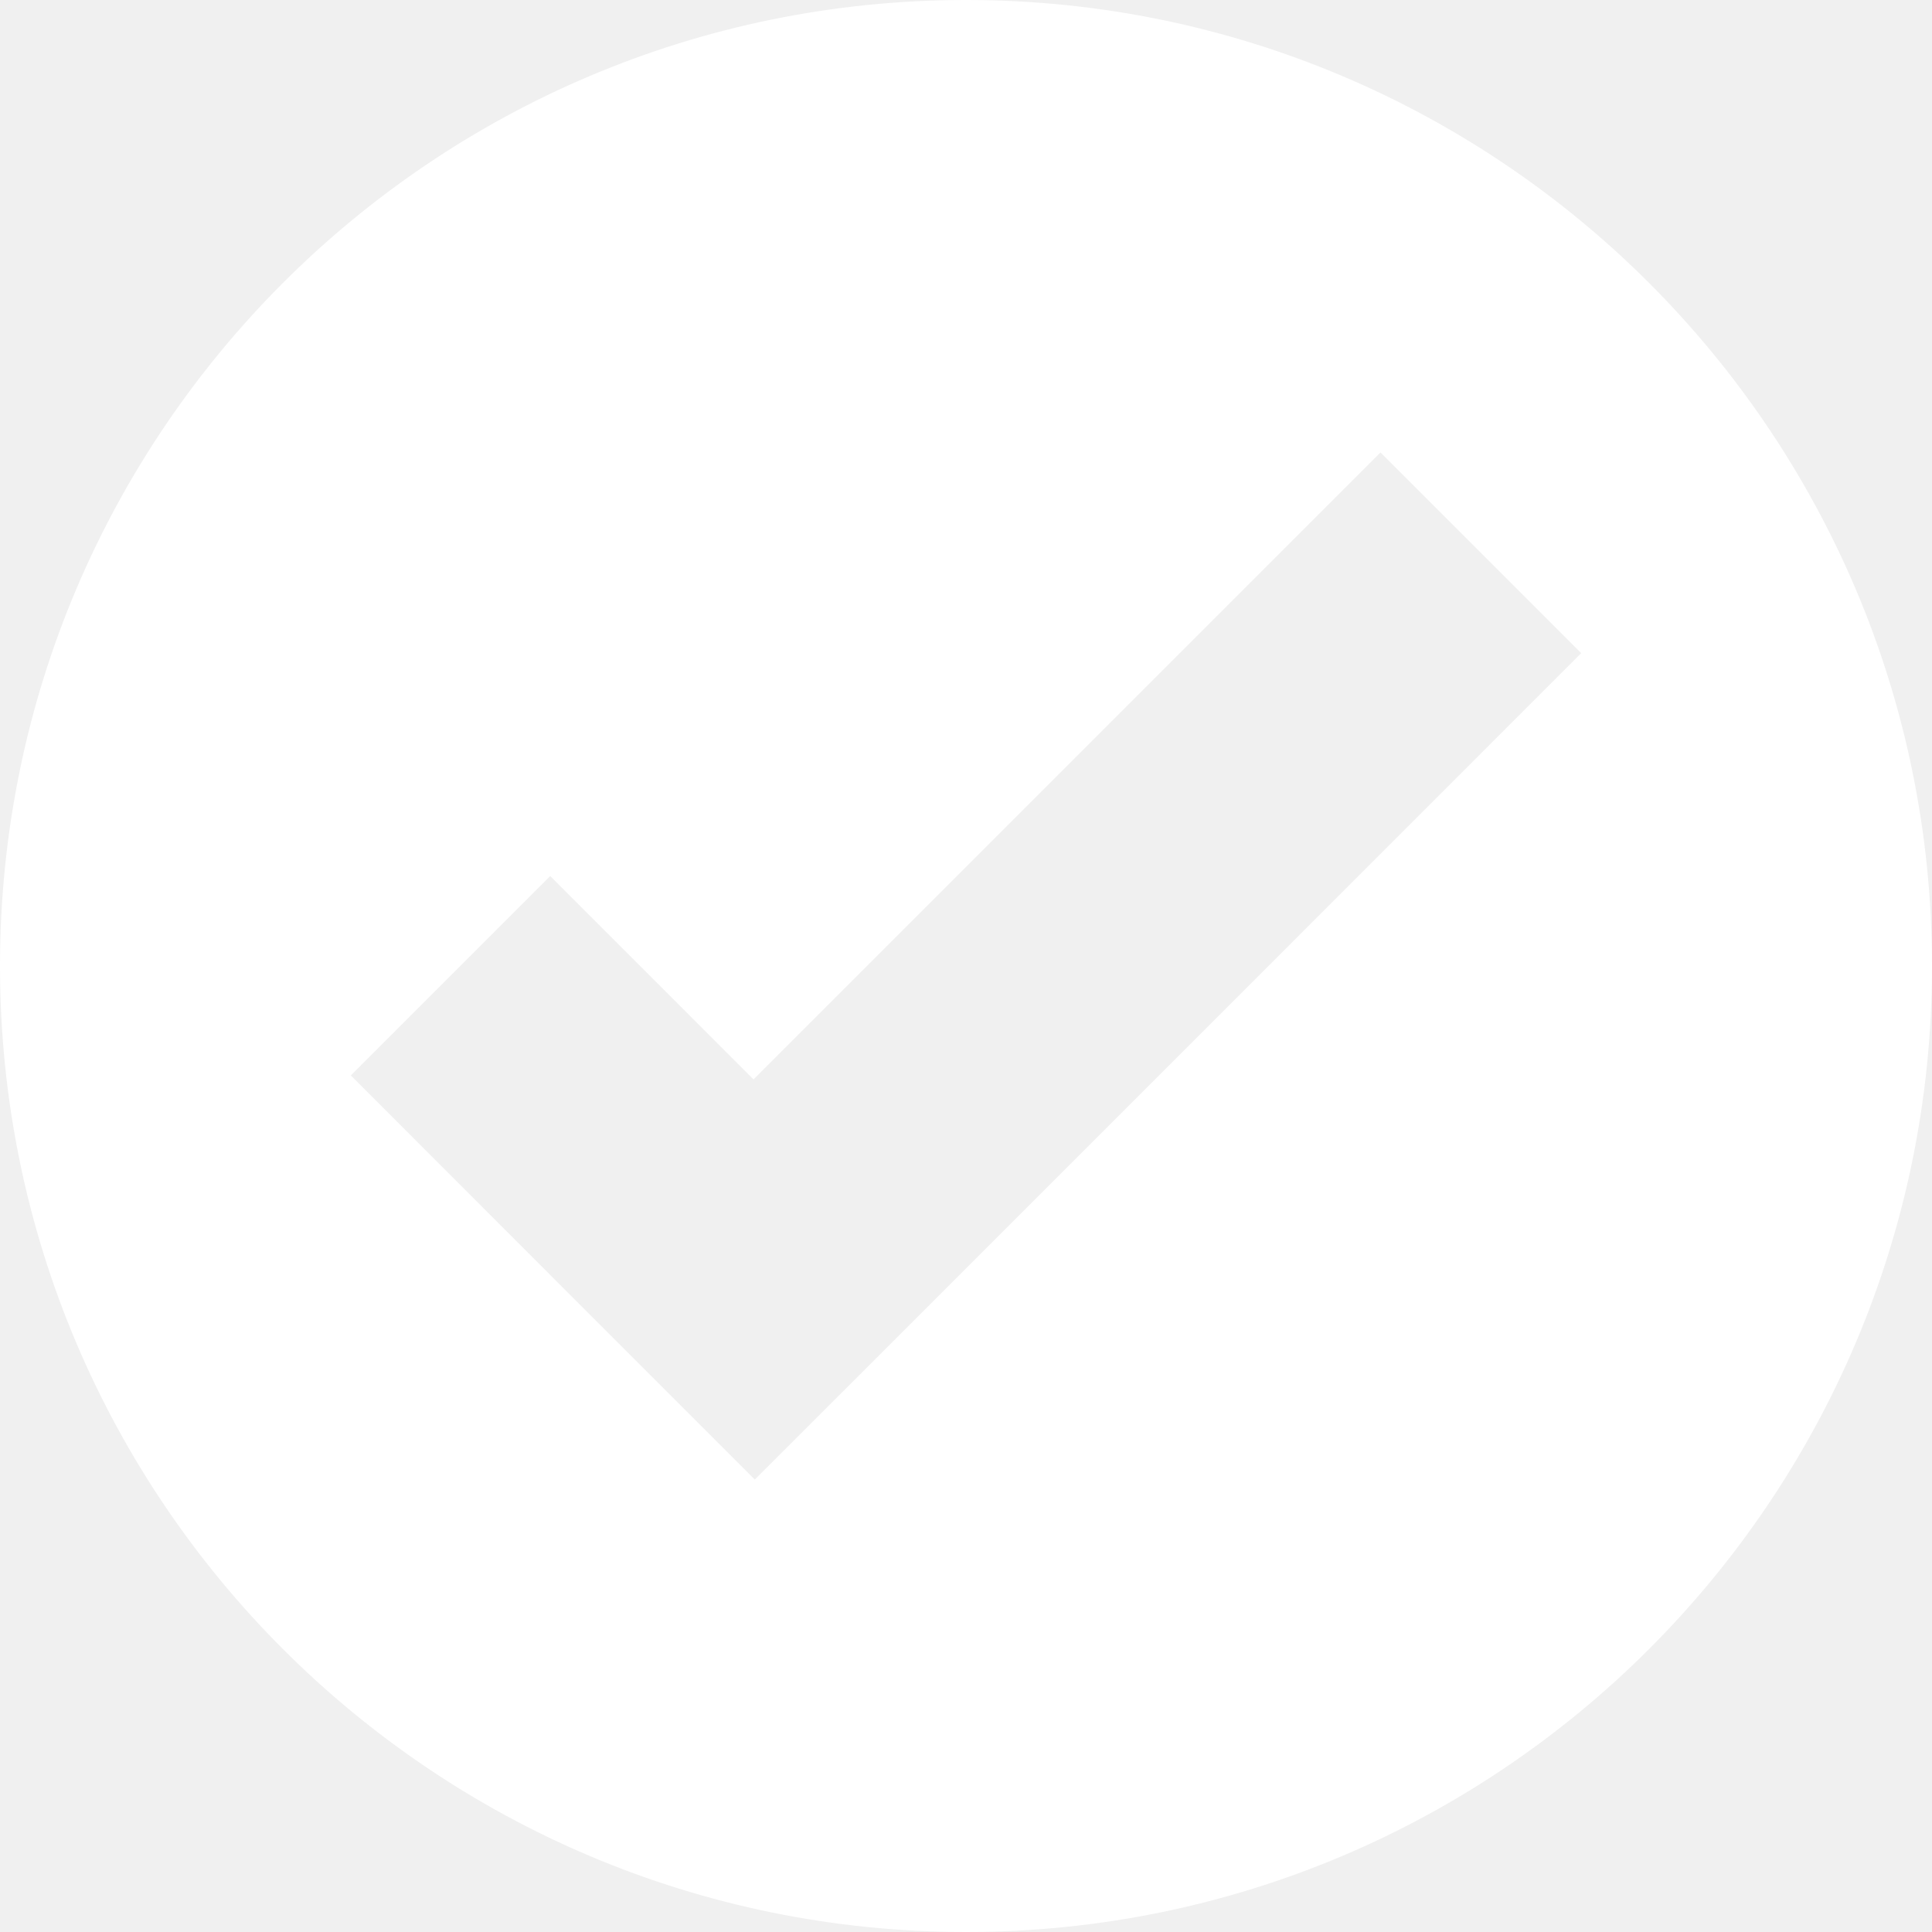
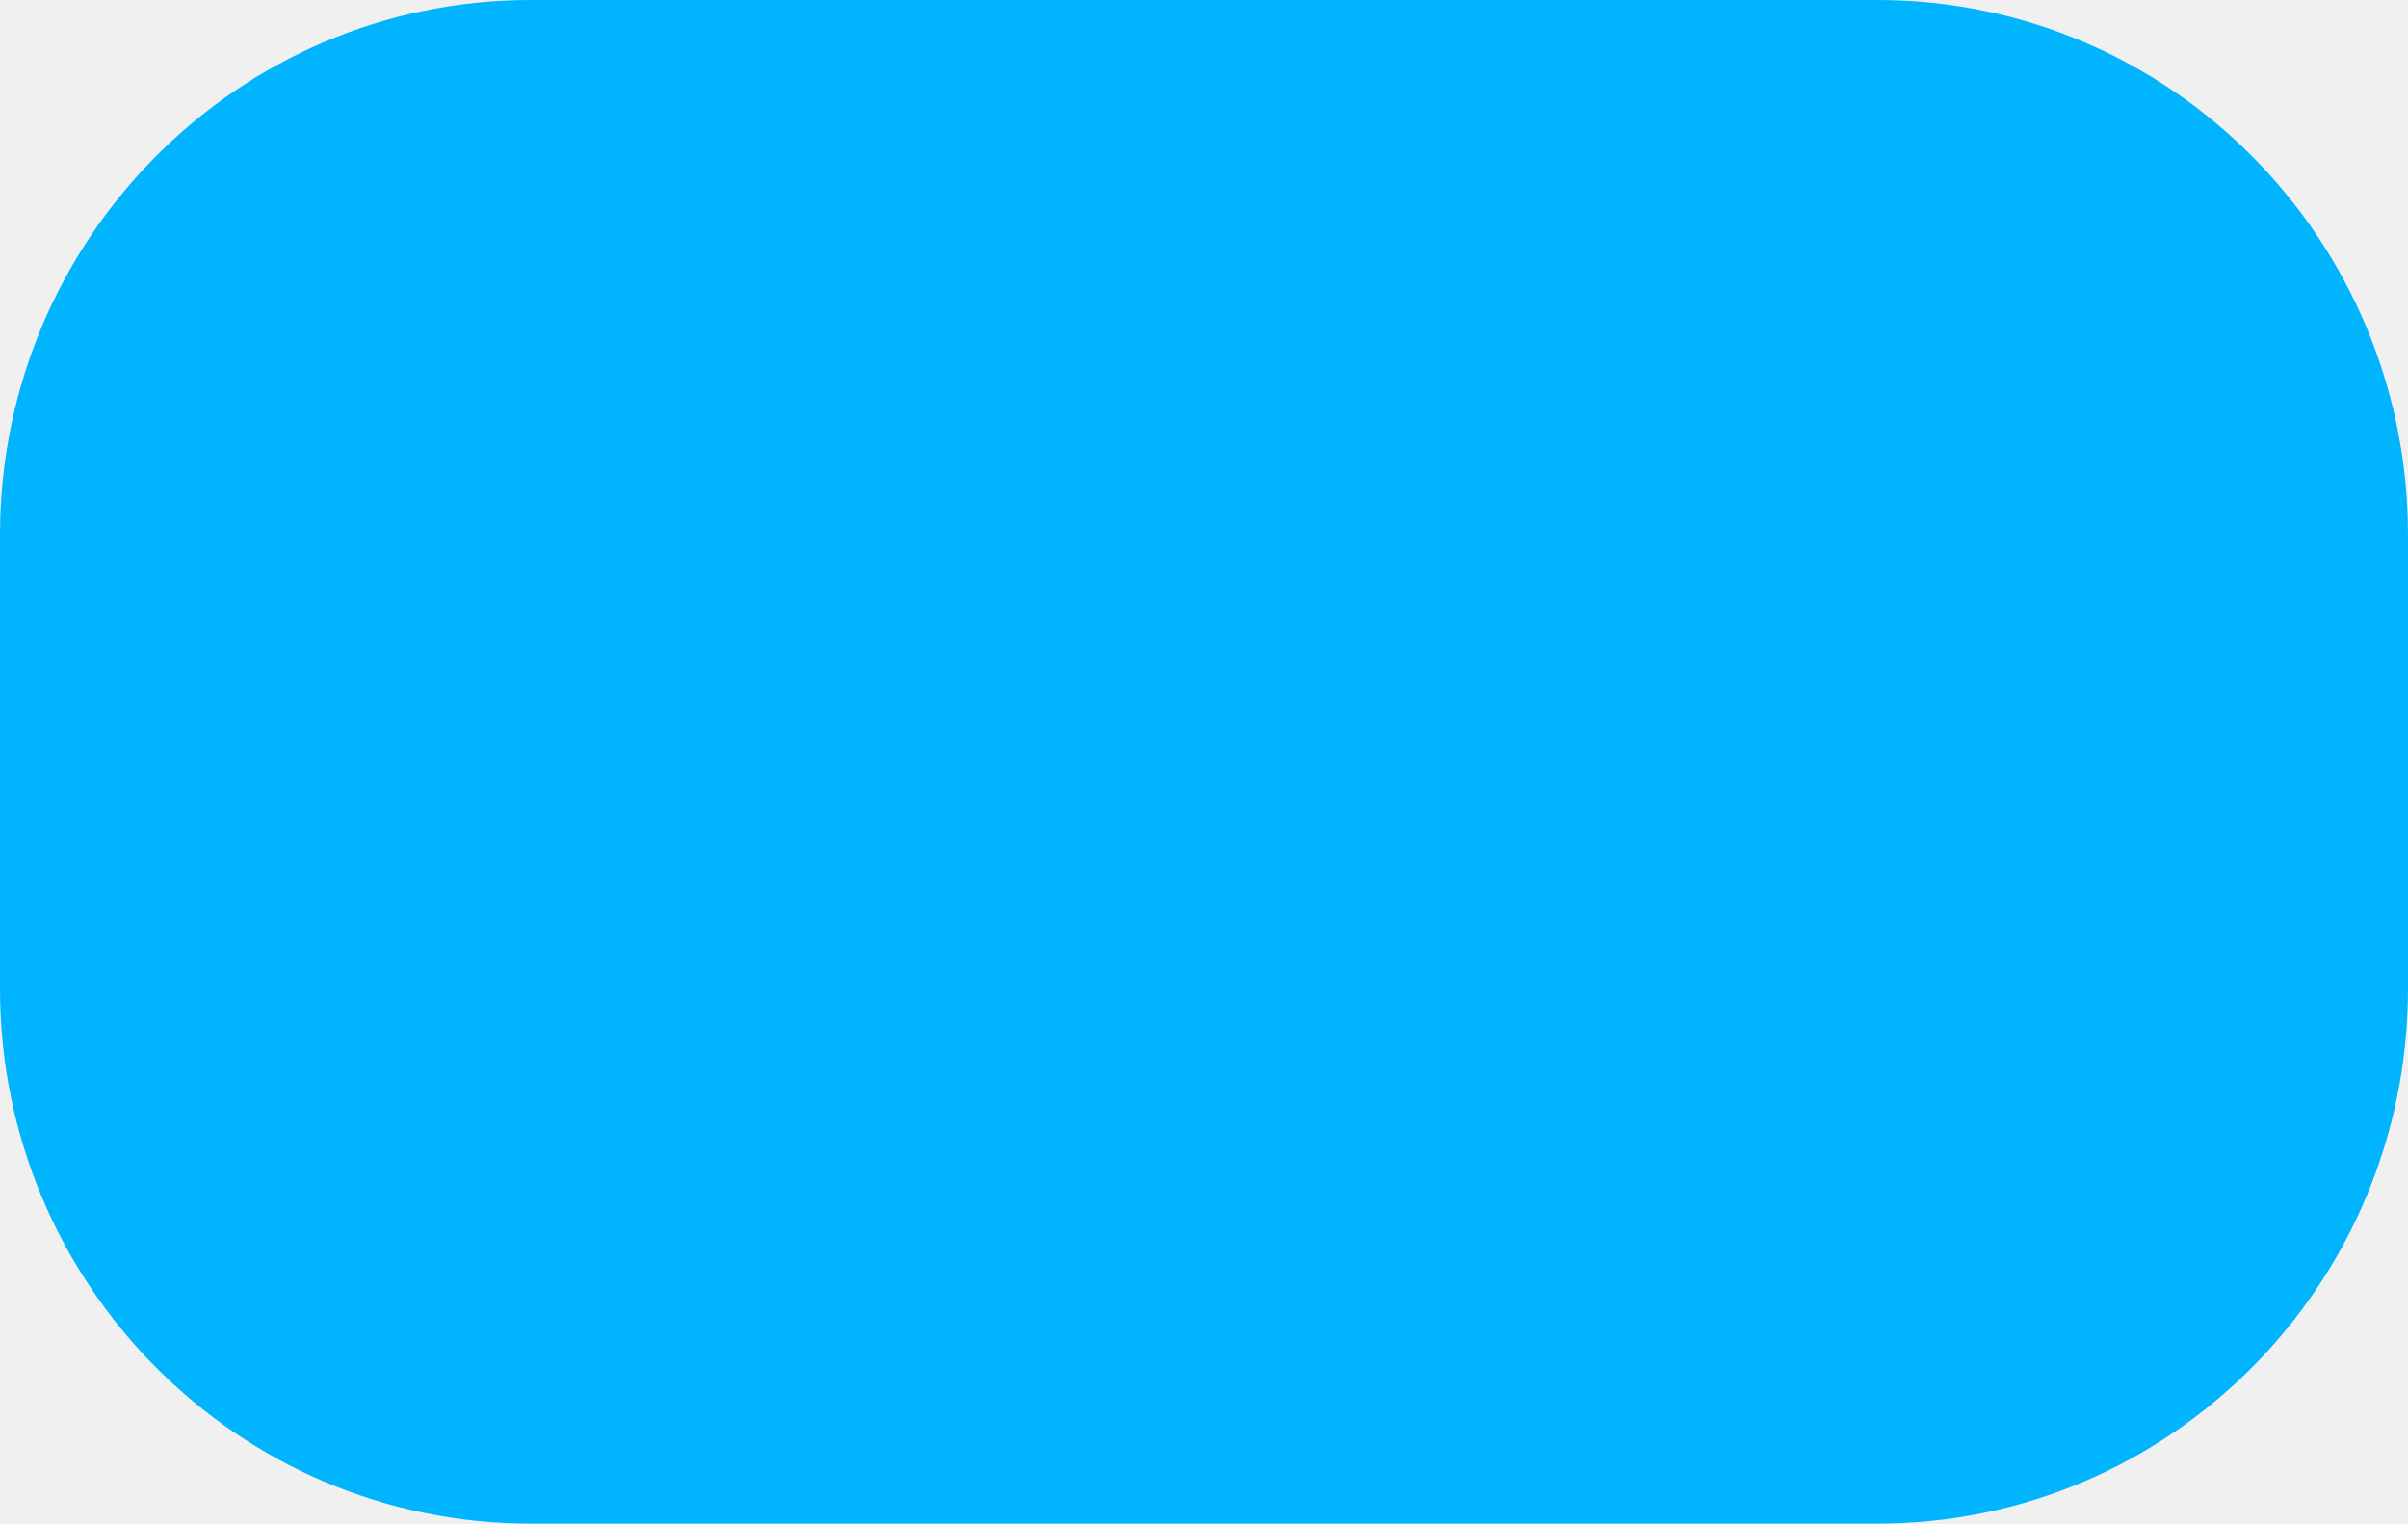
- <svg xmlns="http://www.w3.org/2000/svg" width="1000" height="1000" viewBox="0 0 1000 1000" fill="none">
-   <g clip-path="url(#clip0_385_329)">
-     <path d="M500 0C223.858 0 0 223.858 0 500C0 776.142 223.858 1000 500 1000C776.142 1000 1000 776.142 1000 500C1000 223.858 776.142 0 500 0ZM714.538 234.192L818.419 338.073L493.958 662.598L390.686 765.808L286.804 661.927L181.579 556.64L284.79 453.429L390.015 558.715L714.538 234.192Z" fill="white" />
-   </g>
-   <defs>
-     <clipPath id="clip0_385_329">
-       <rect width="1000" height="1000" fill="white" />
-     </clipPath>
-   </defs>
+ <svg xmlns="http://www.w3.org/2000/svg" width="49" height="31" viewBox="0 0 49 31" fill="none">
+   <path d="M0 10.892C0 4.876 4.834 0 10.797 0H38.203C44.166 0 49 4.876 49 10.892V20.108C49 26.123 44.166 31 38.203 31H10.797C4.834 31 0 26.123 0 20.108V10.892Z" fill="#00B4FE" />
</svg>
